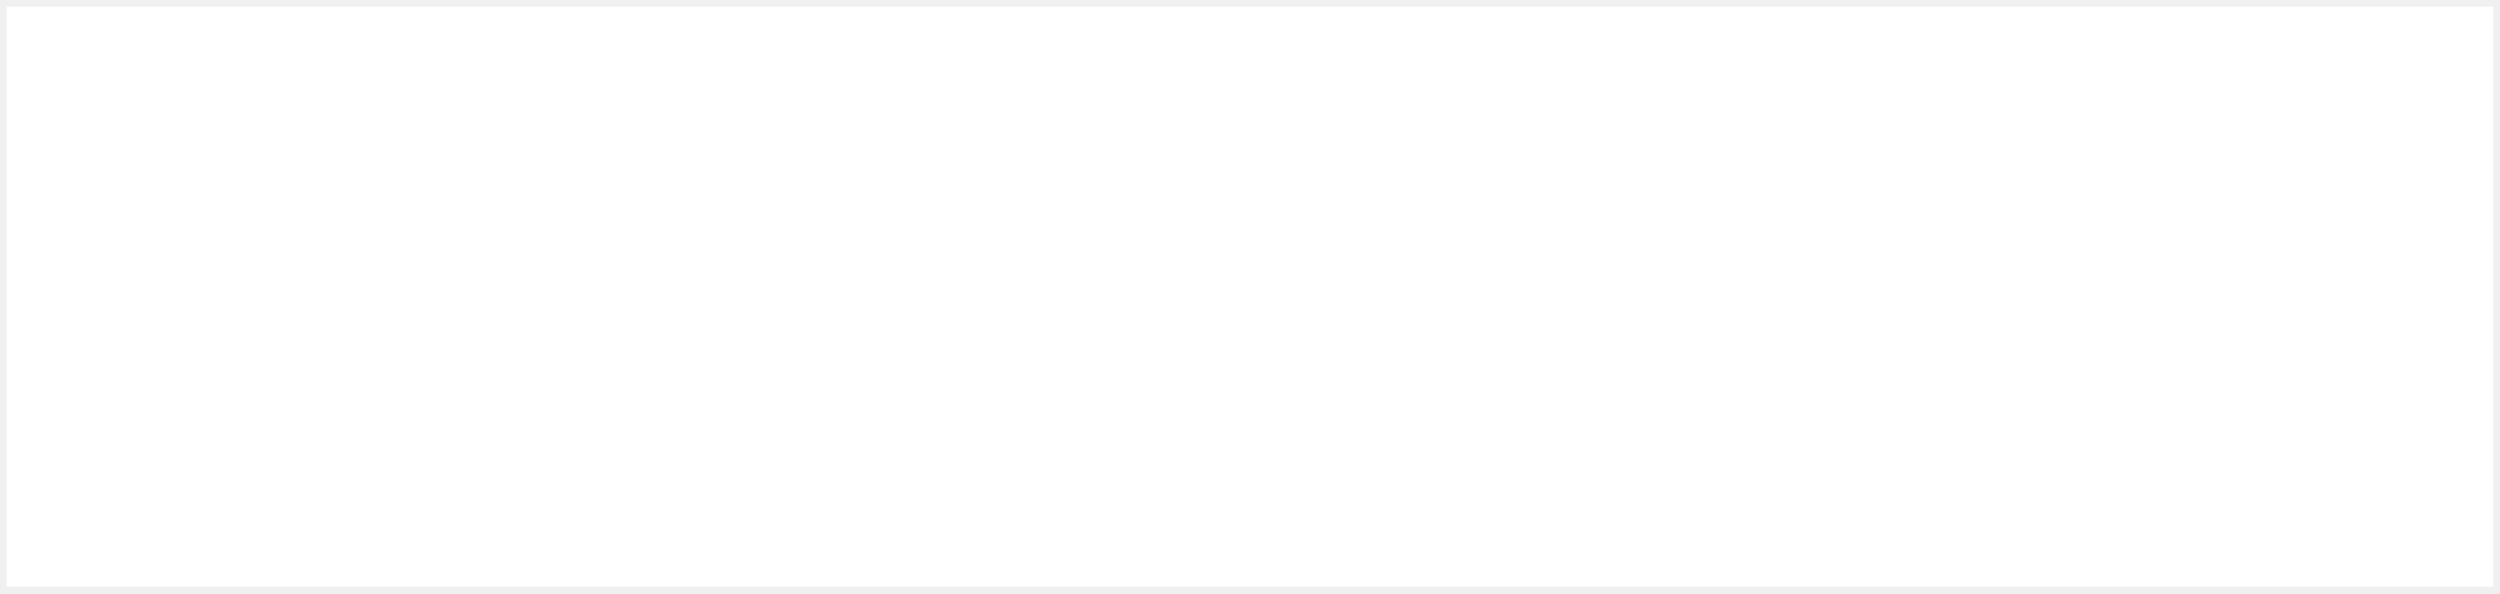
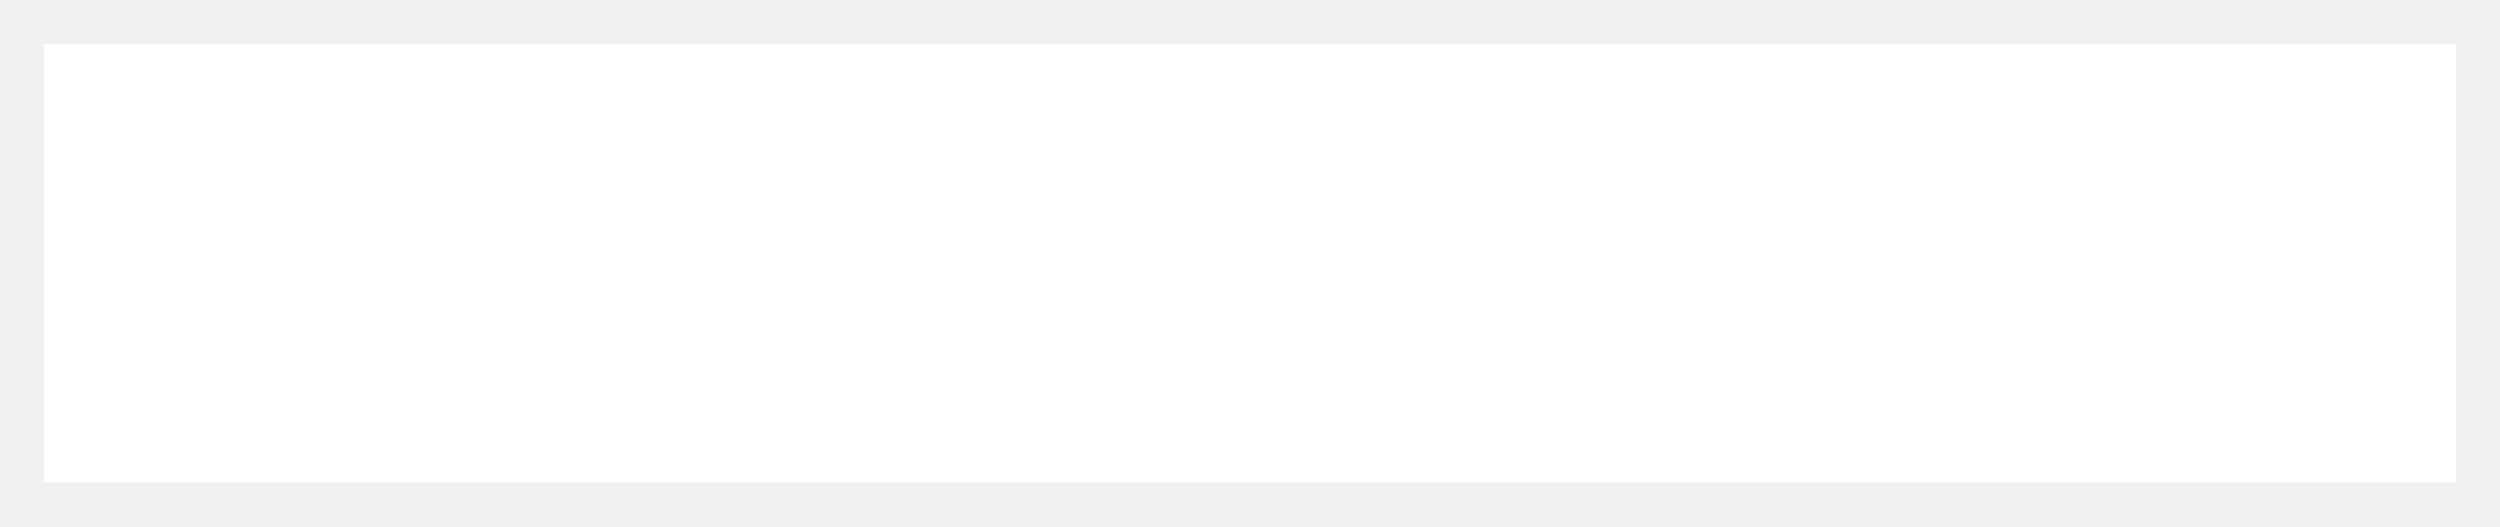
- <svg xmlns="http://www.w3.org/2000/svg" version="1.1" width="375px" height="89px">
-   <g transform="matrix(1 0 0 1 -2624 -1426 )">
-     <path d="M 2625 1427  L 2998 1427  L 2998 1514  L 2625 1514  L 2625 1427  Z " fill-rule="nonzero" fill="#ffffff" stroke="none" />
+ <svg xmlns="http://www.w3.org/2000/svg" version="1.1" width="57px" height="12px">
+   <g transform="matrix(1 0 0 1 -2727 -1361 )">
+     <path d="M 2728 1362  L 2783 1362  L 2783 1372  L 2728 1372  L 2728 1362  Z " fill-rule="nonzero" fill="#ffffff" stroke="none" />
  </g>
</svg>
